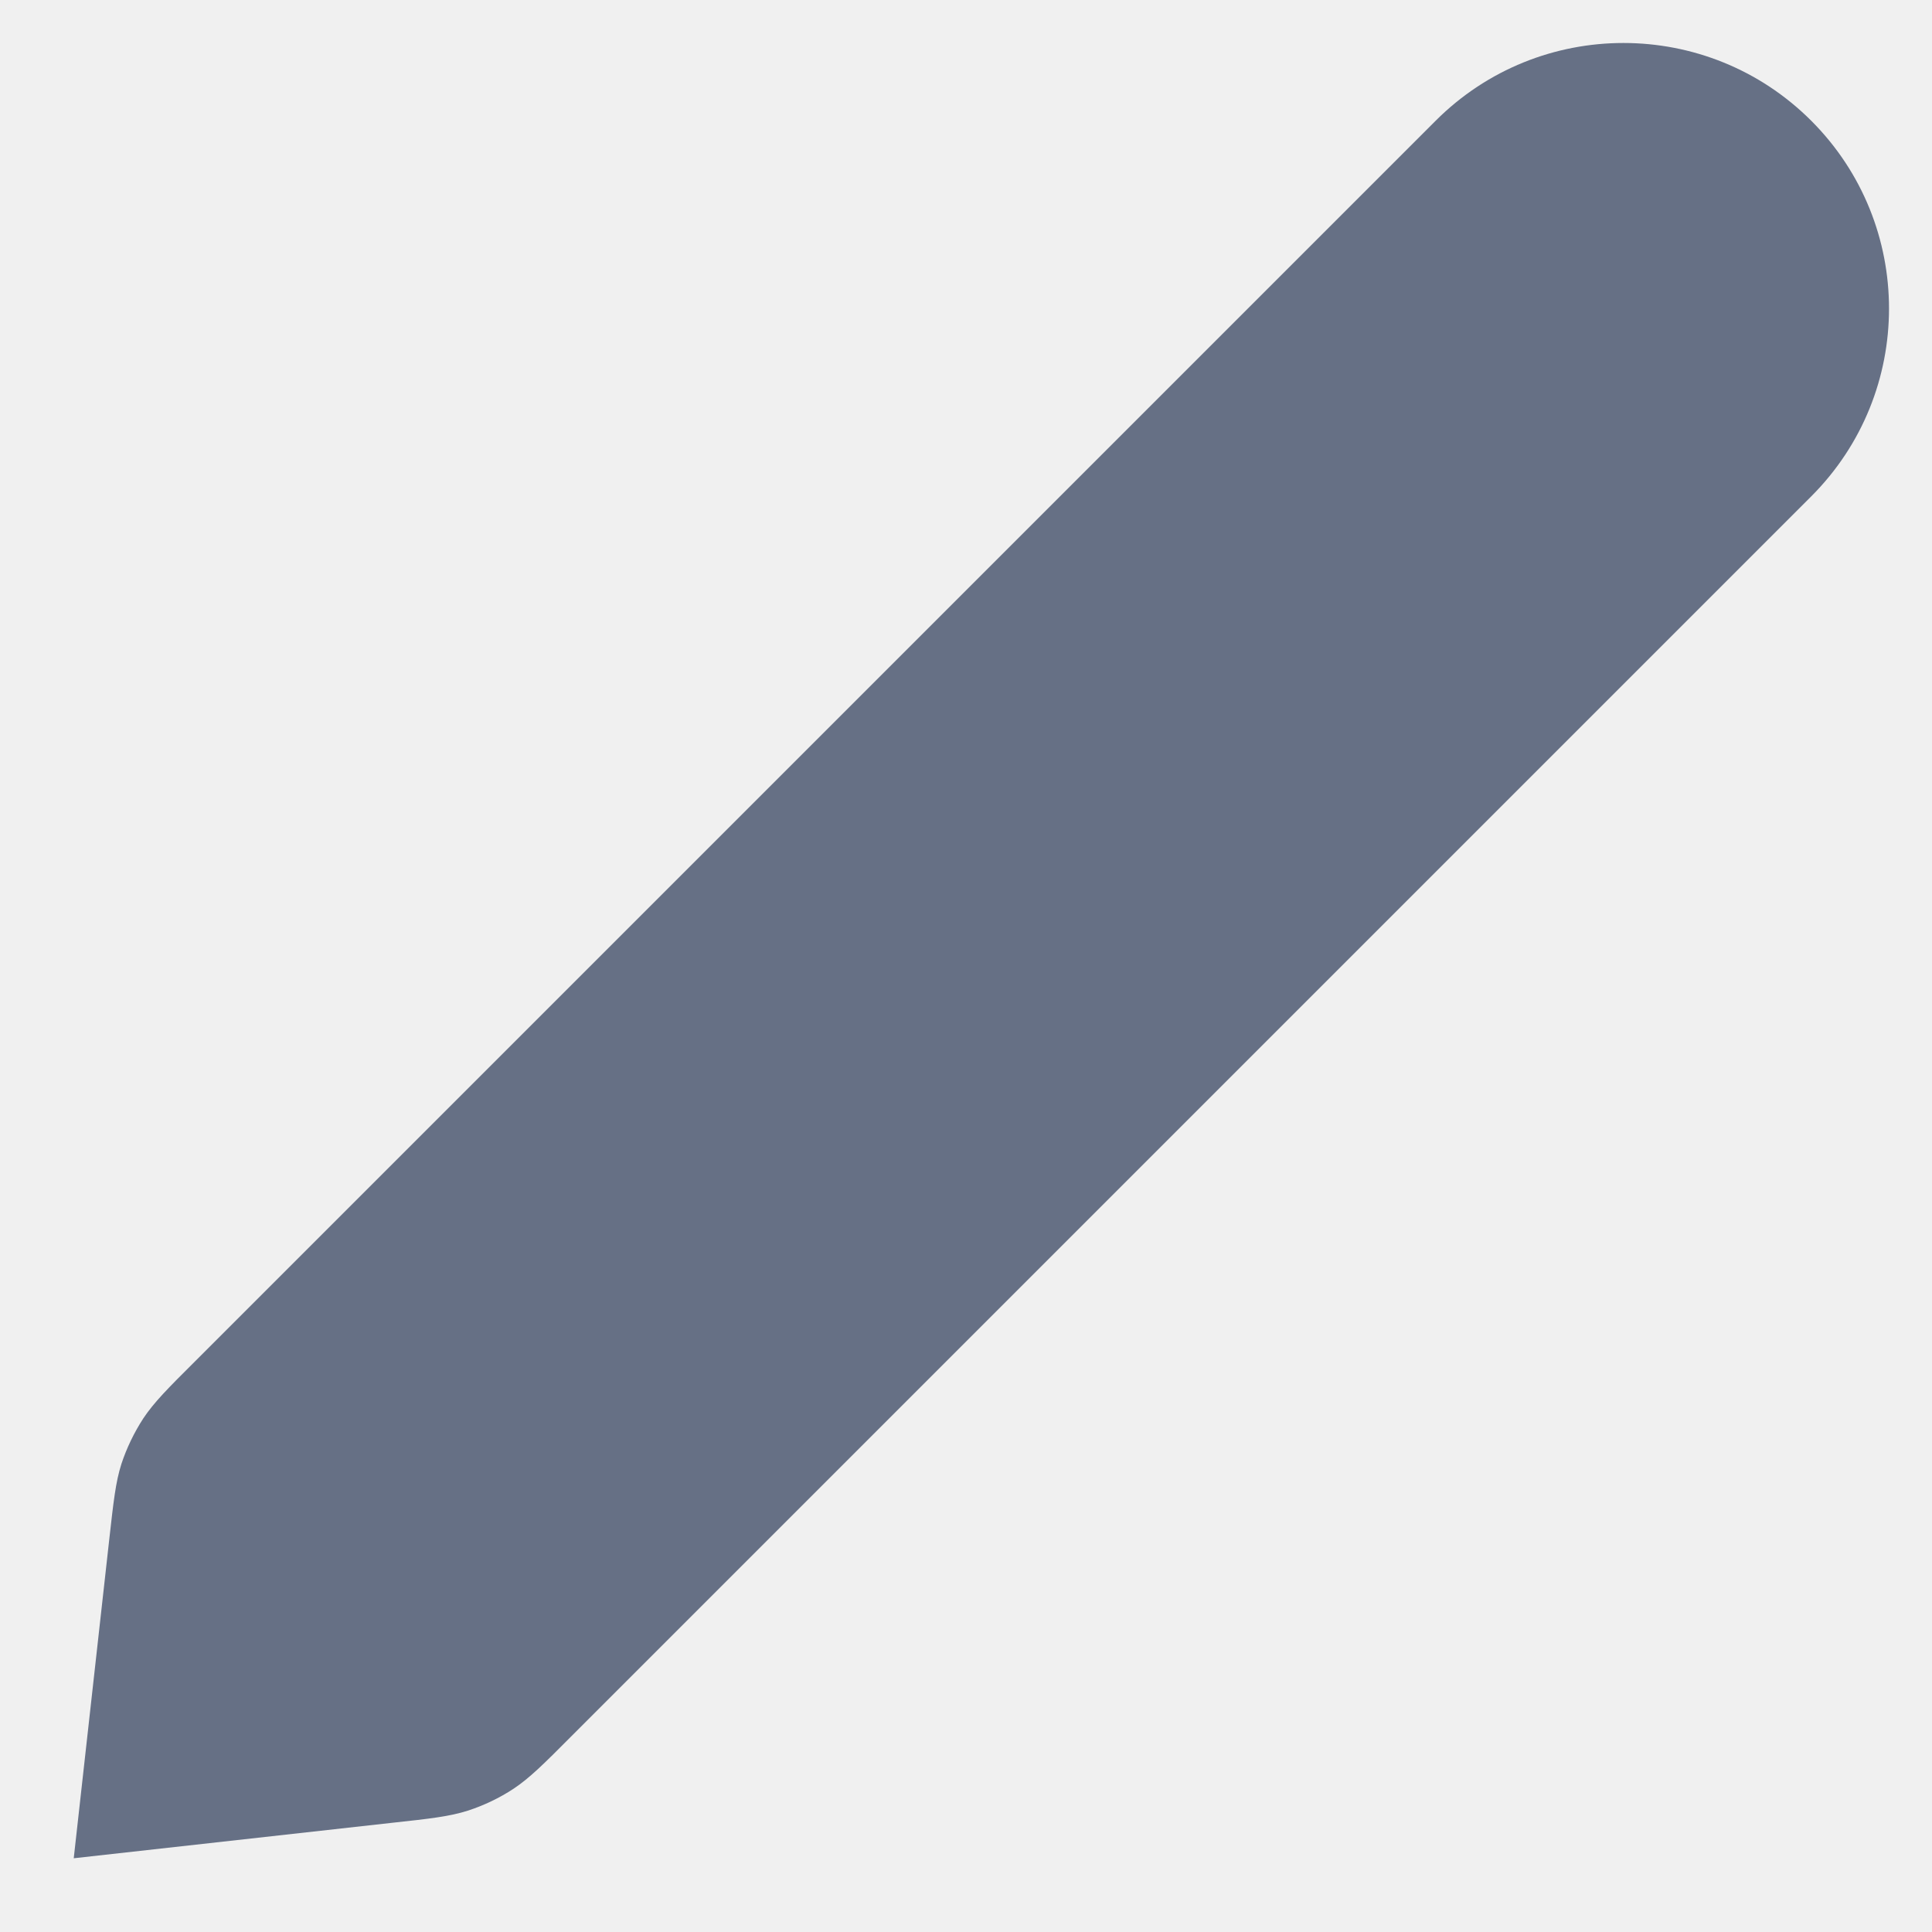
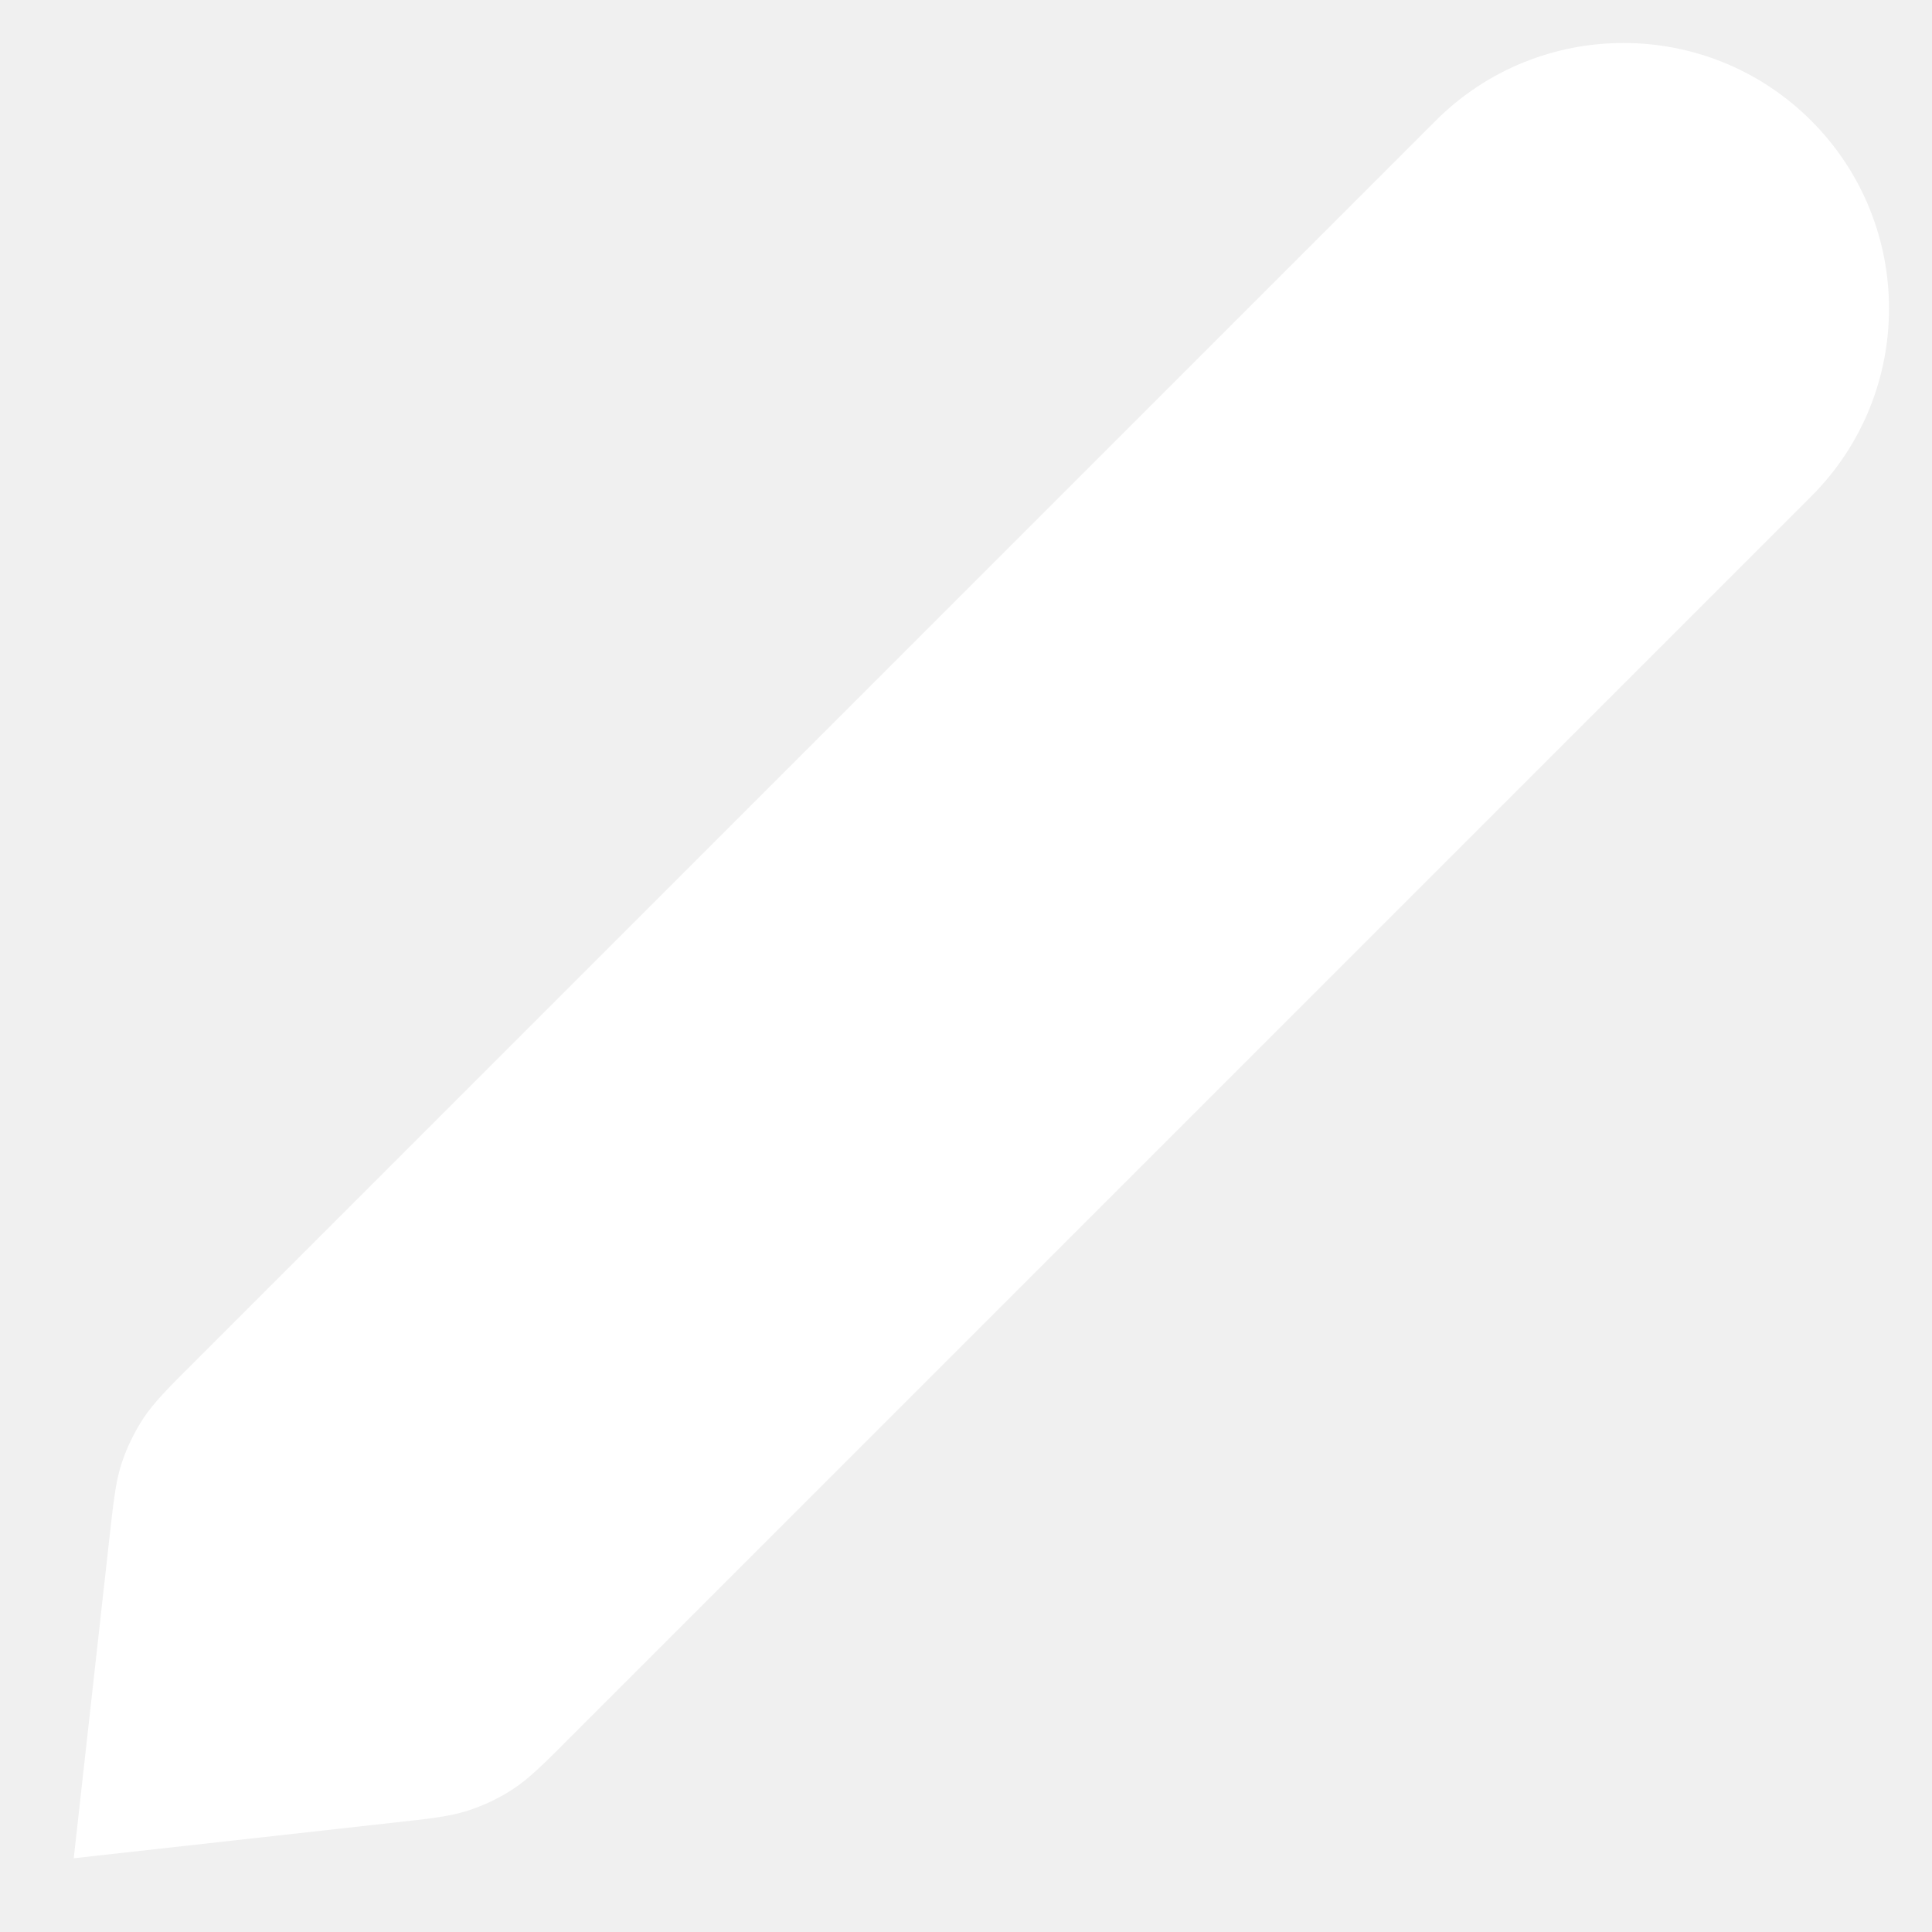
<svg xmlns="http://www.w3.org/2000/svg" width="12" height="12" viewBox="0 0 12 12" fill="none">
-   <path d="M0.678 9.567C0.705 9.326 0.718 9.206 0.754 9.093C0.787 8.993 0.833 8.898 0.89 8.81C0.956 8.711 1.041 8.625 1.213 8.454L8.917 0.75C9.561 0.106 10.606 0.106 11.25 0.75C11.894 1.394 11.894 2.439 11.25 3.083L3.546 10.787C3.375 10.959 3.289 11.044 3.19 11.11C3.102 11.168 3.007 11.213 2.907 11.246C2.794 11.282 2.674 11.296 2.433 11.322L0.458 11.542L0.678 9.567Z" fill="#667085" />
+   <path d="M0.678 9.567C0.705 9.326 0.718 9.206 0.754 9.093C0.787 8.993 0.833 8.898 0.89 8.81C0.956 8.711 1.041 8.625 1.213 8.454L8.917 0.75C9.561 0.106 10.606 0.106 11.25 0.75C11.894 1.394 11.894 2.439 11.25 3.083L3.546 10.787C3.375 10.959 3.289 11.044 3.19 11.11C3.102 11.168 3.007 11.213 2.907 11.246C2.794 11.282 2.674 11.296 2.433 11.322L0.458 11.542L0.678 9.567Z" fill="#fff" />
</svg>
